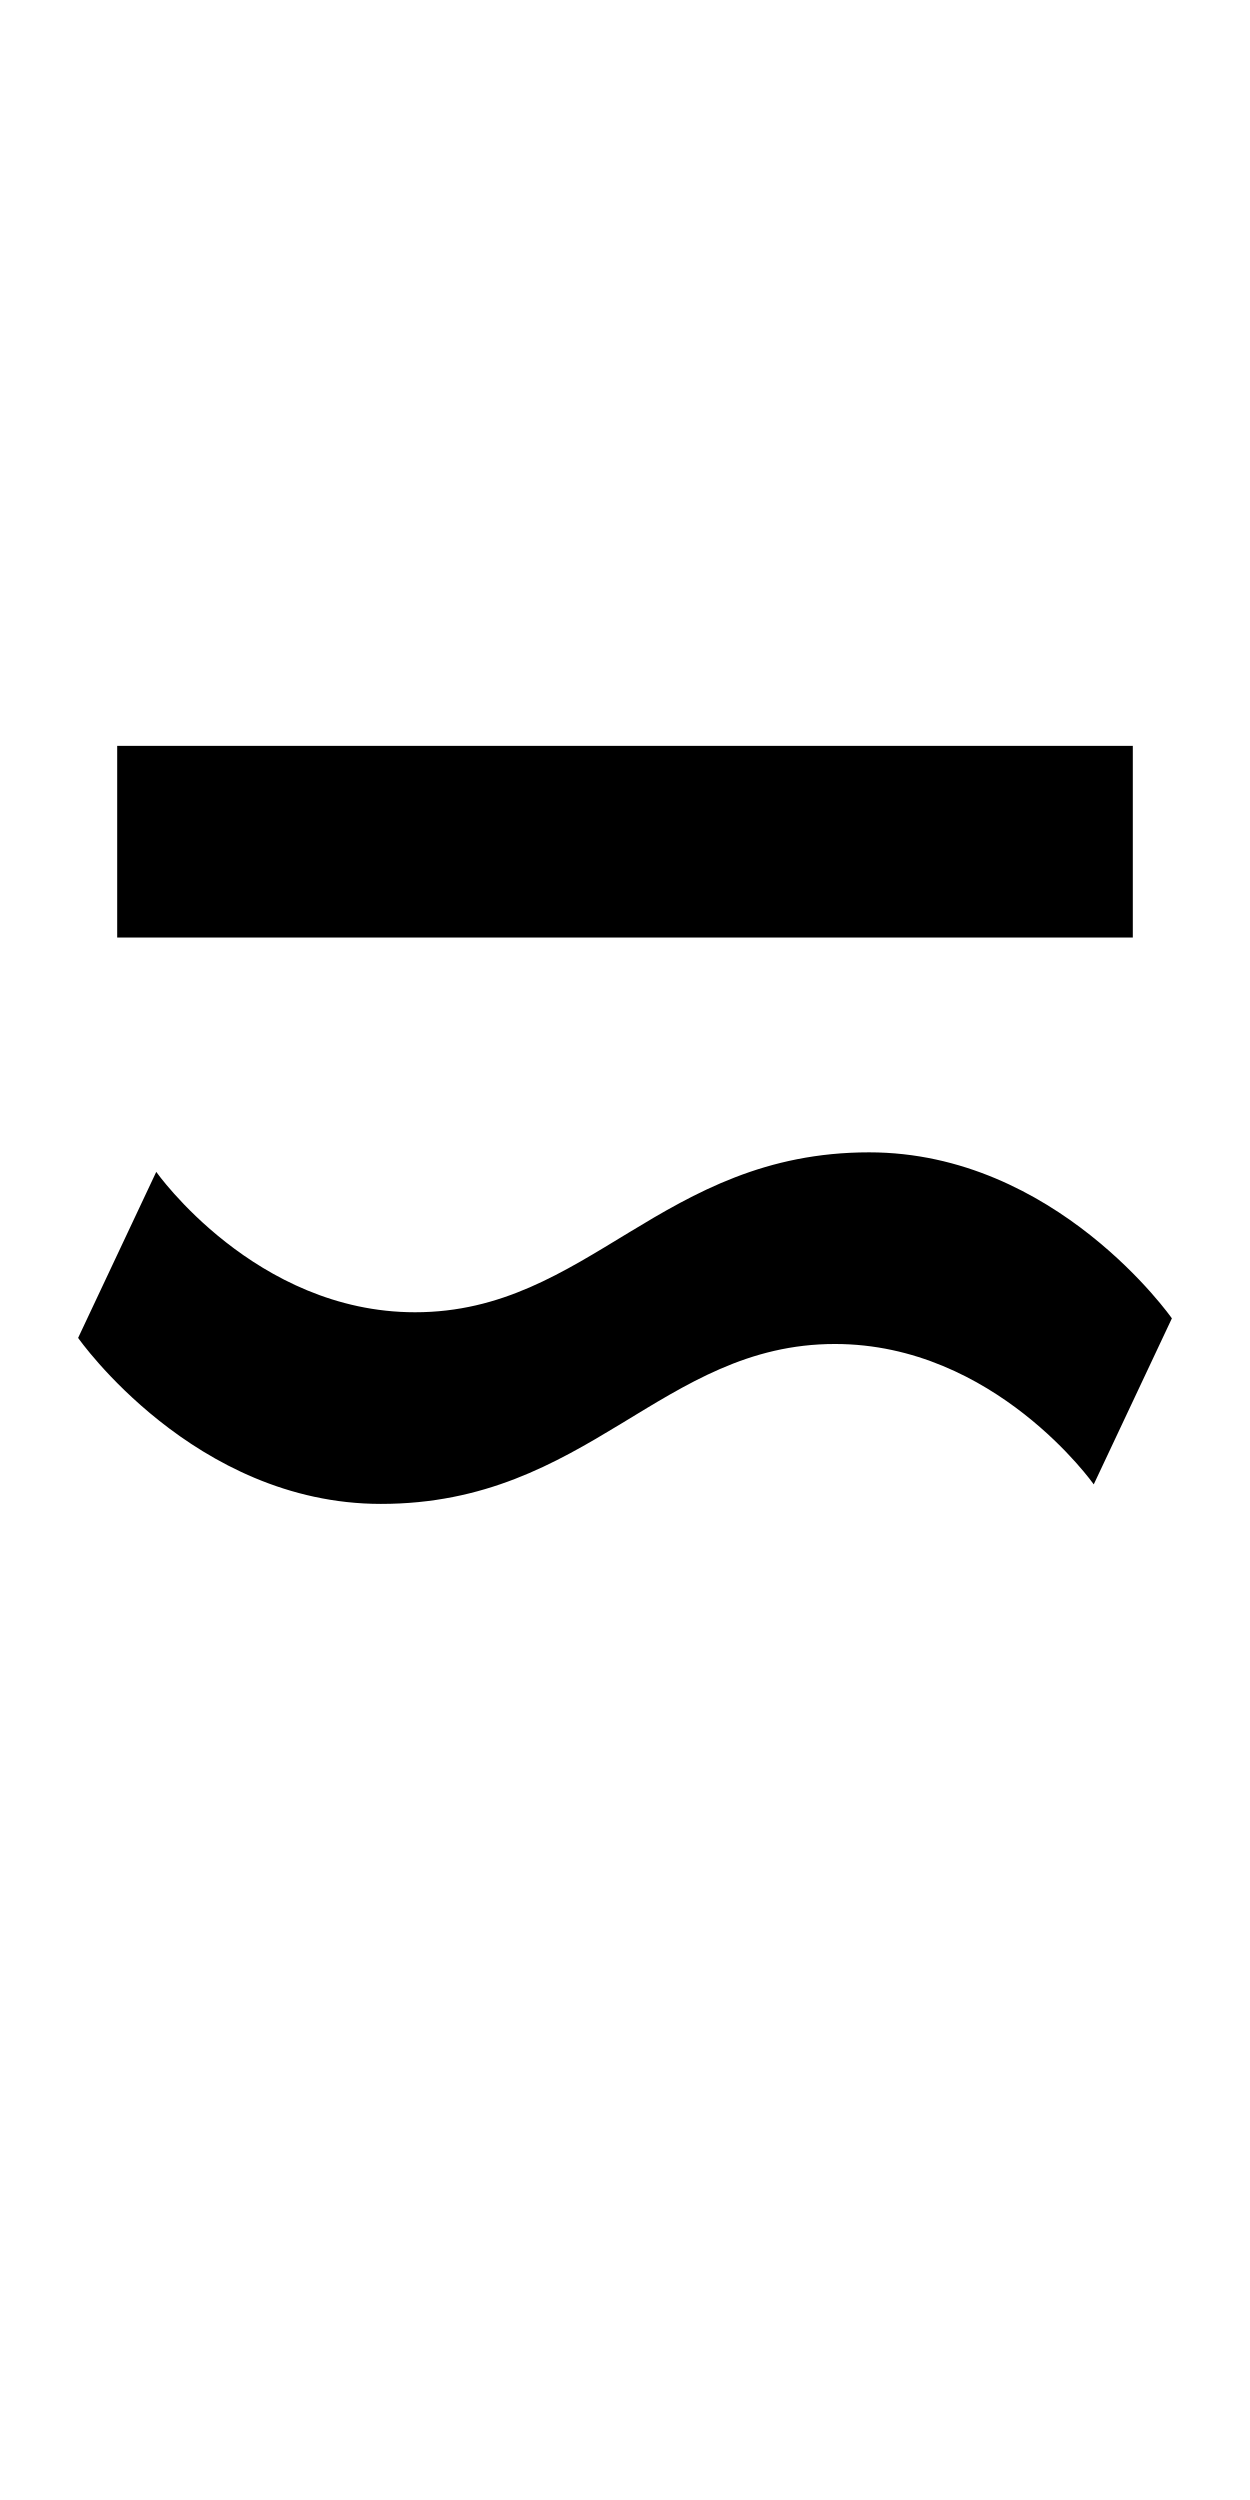
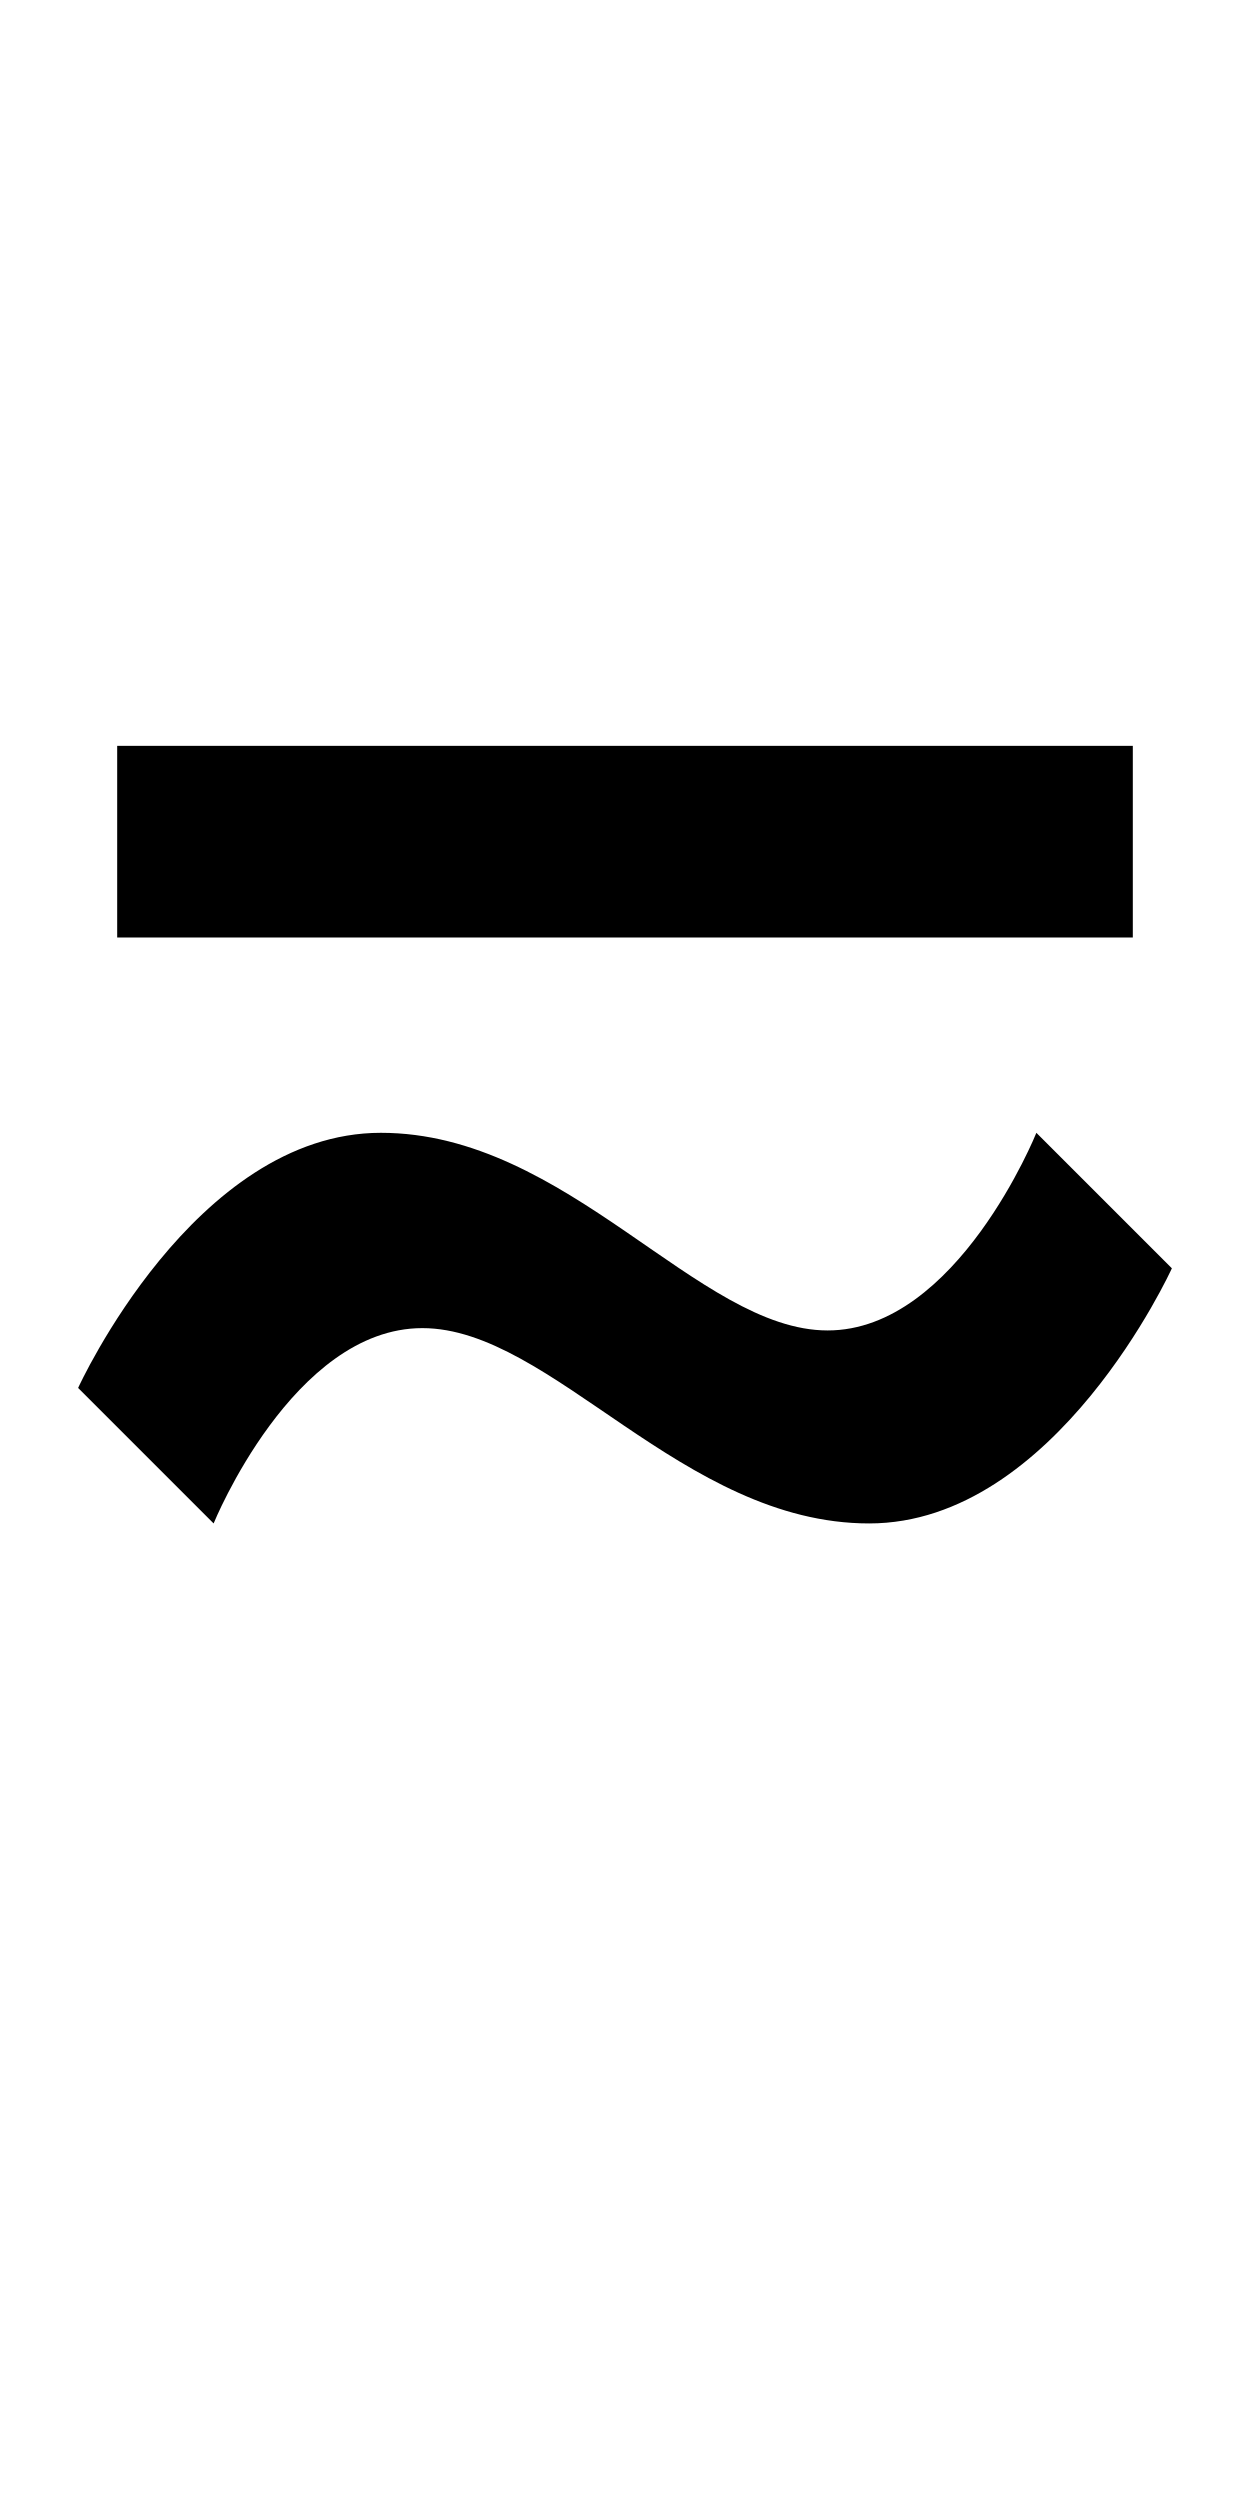
- <svg xmlns="http://www.w3.org/2000/svg" version="1.1" width="1024" height="2048" id="svg3355">
+ <svg xmlns="http://www.w3.org/2000/svg" id="svg3355" height="2048" width="1024" version="1.1">
  <defs id="defs3357" />
-   <path d="M 312,1232 C 159.004,1232 64,1096 64,1096 l 64,-136 c 0,0 81,115 212,115 141.998,0 201.996,-131 372,-131 153,0 248,136 248,136 l -64,136 c 0,0 -81.001,-115 -212,-115 -141.997,0 -202.002,131 -372,131 z M 96,768 l 0,-157 832,0 0,157 -832,0 z" id="path7165-4" style="fill:#000000;fill-opacity:1;stroke:none;display:inline" />
+   <path d="M 96,611 V 768 H 928 V 611 Z" style="display:inline;fill:#000000;fill-opacity:1;stroke:none" id="path7165-4" />
+   <path d="M 960,1039 849,928 c 0,0 -65.003,161.901 -171,161.901 C 572.003,1089.901 465.001,928 312,928 158.999,928 64,1137 64,1137 l 111,111 c 0,0 64.997,-160 171,-160 106.003,0 213.004,160 366,160 152.996,0 248,-209 248,-209 z" id="path7165-4-7" style="display:inline;fill:#000000;fill-opacity:1;stroke:none" />
</svg>
